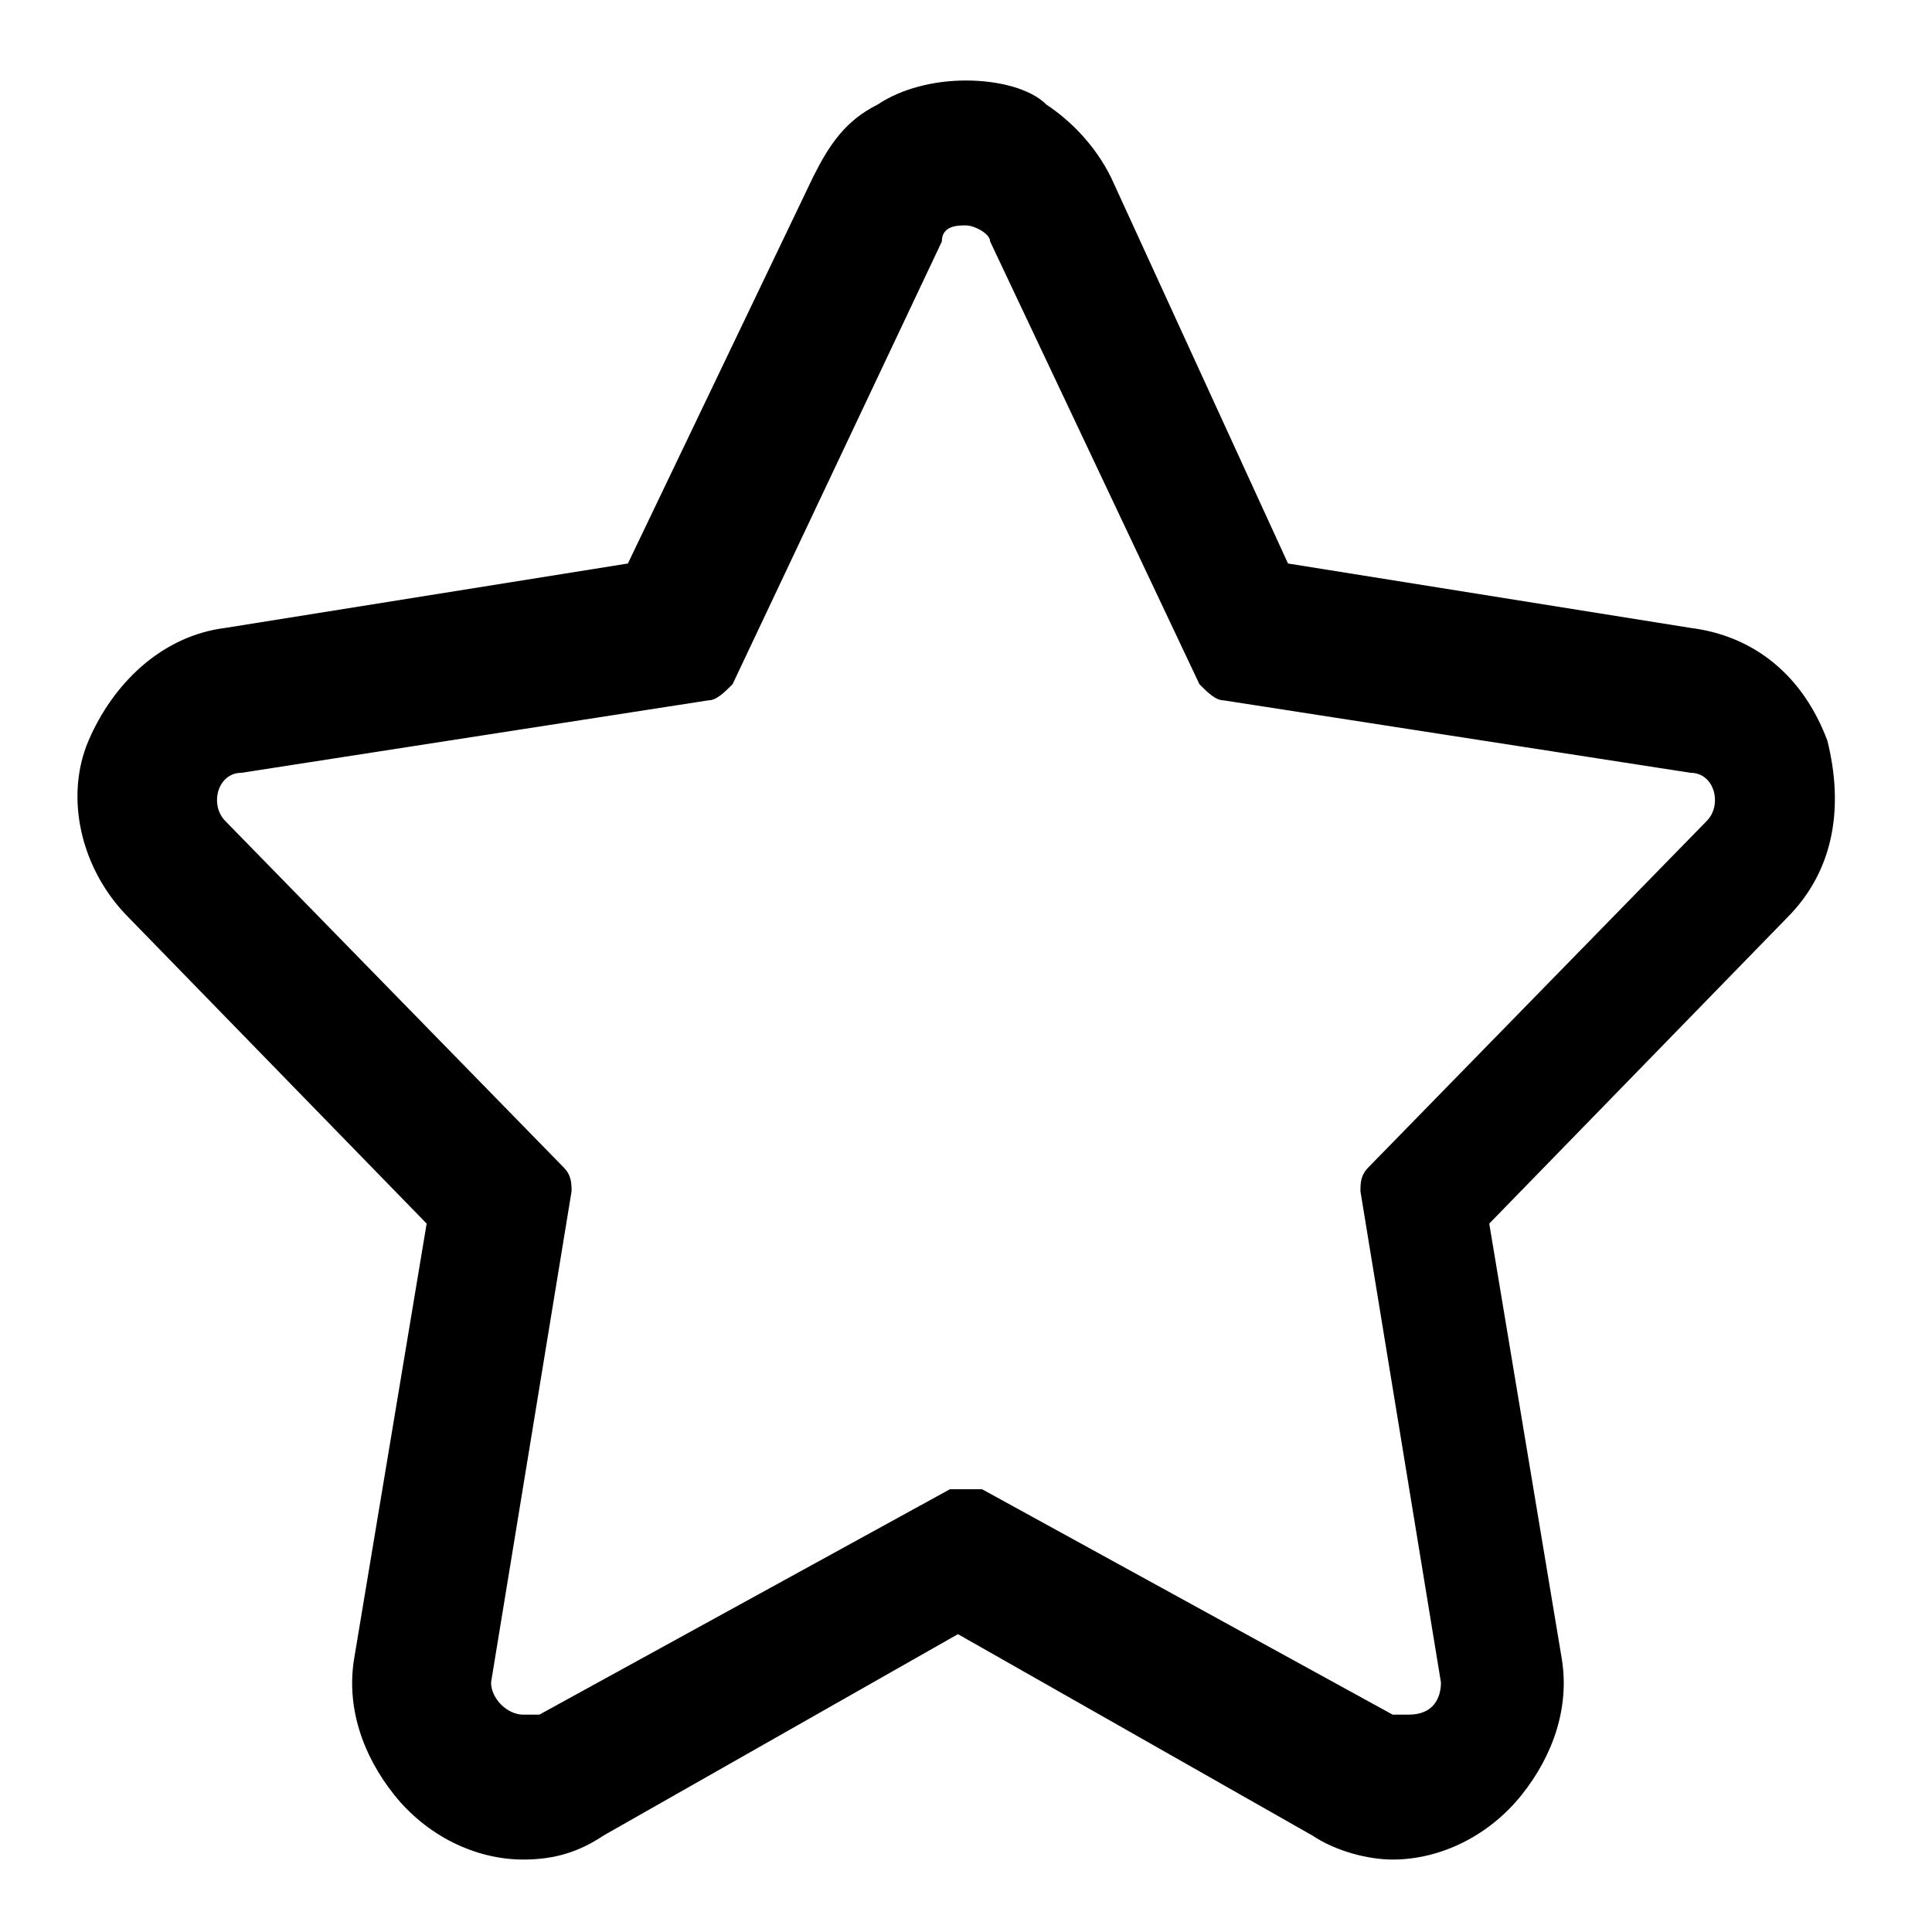
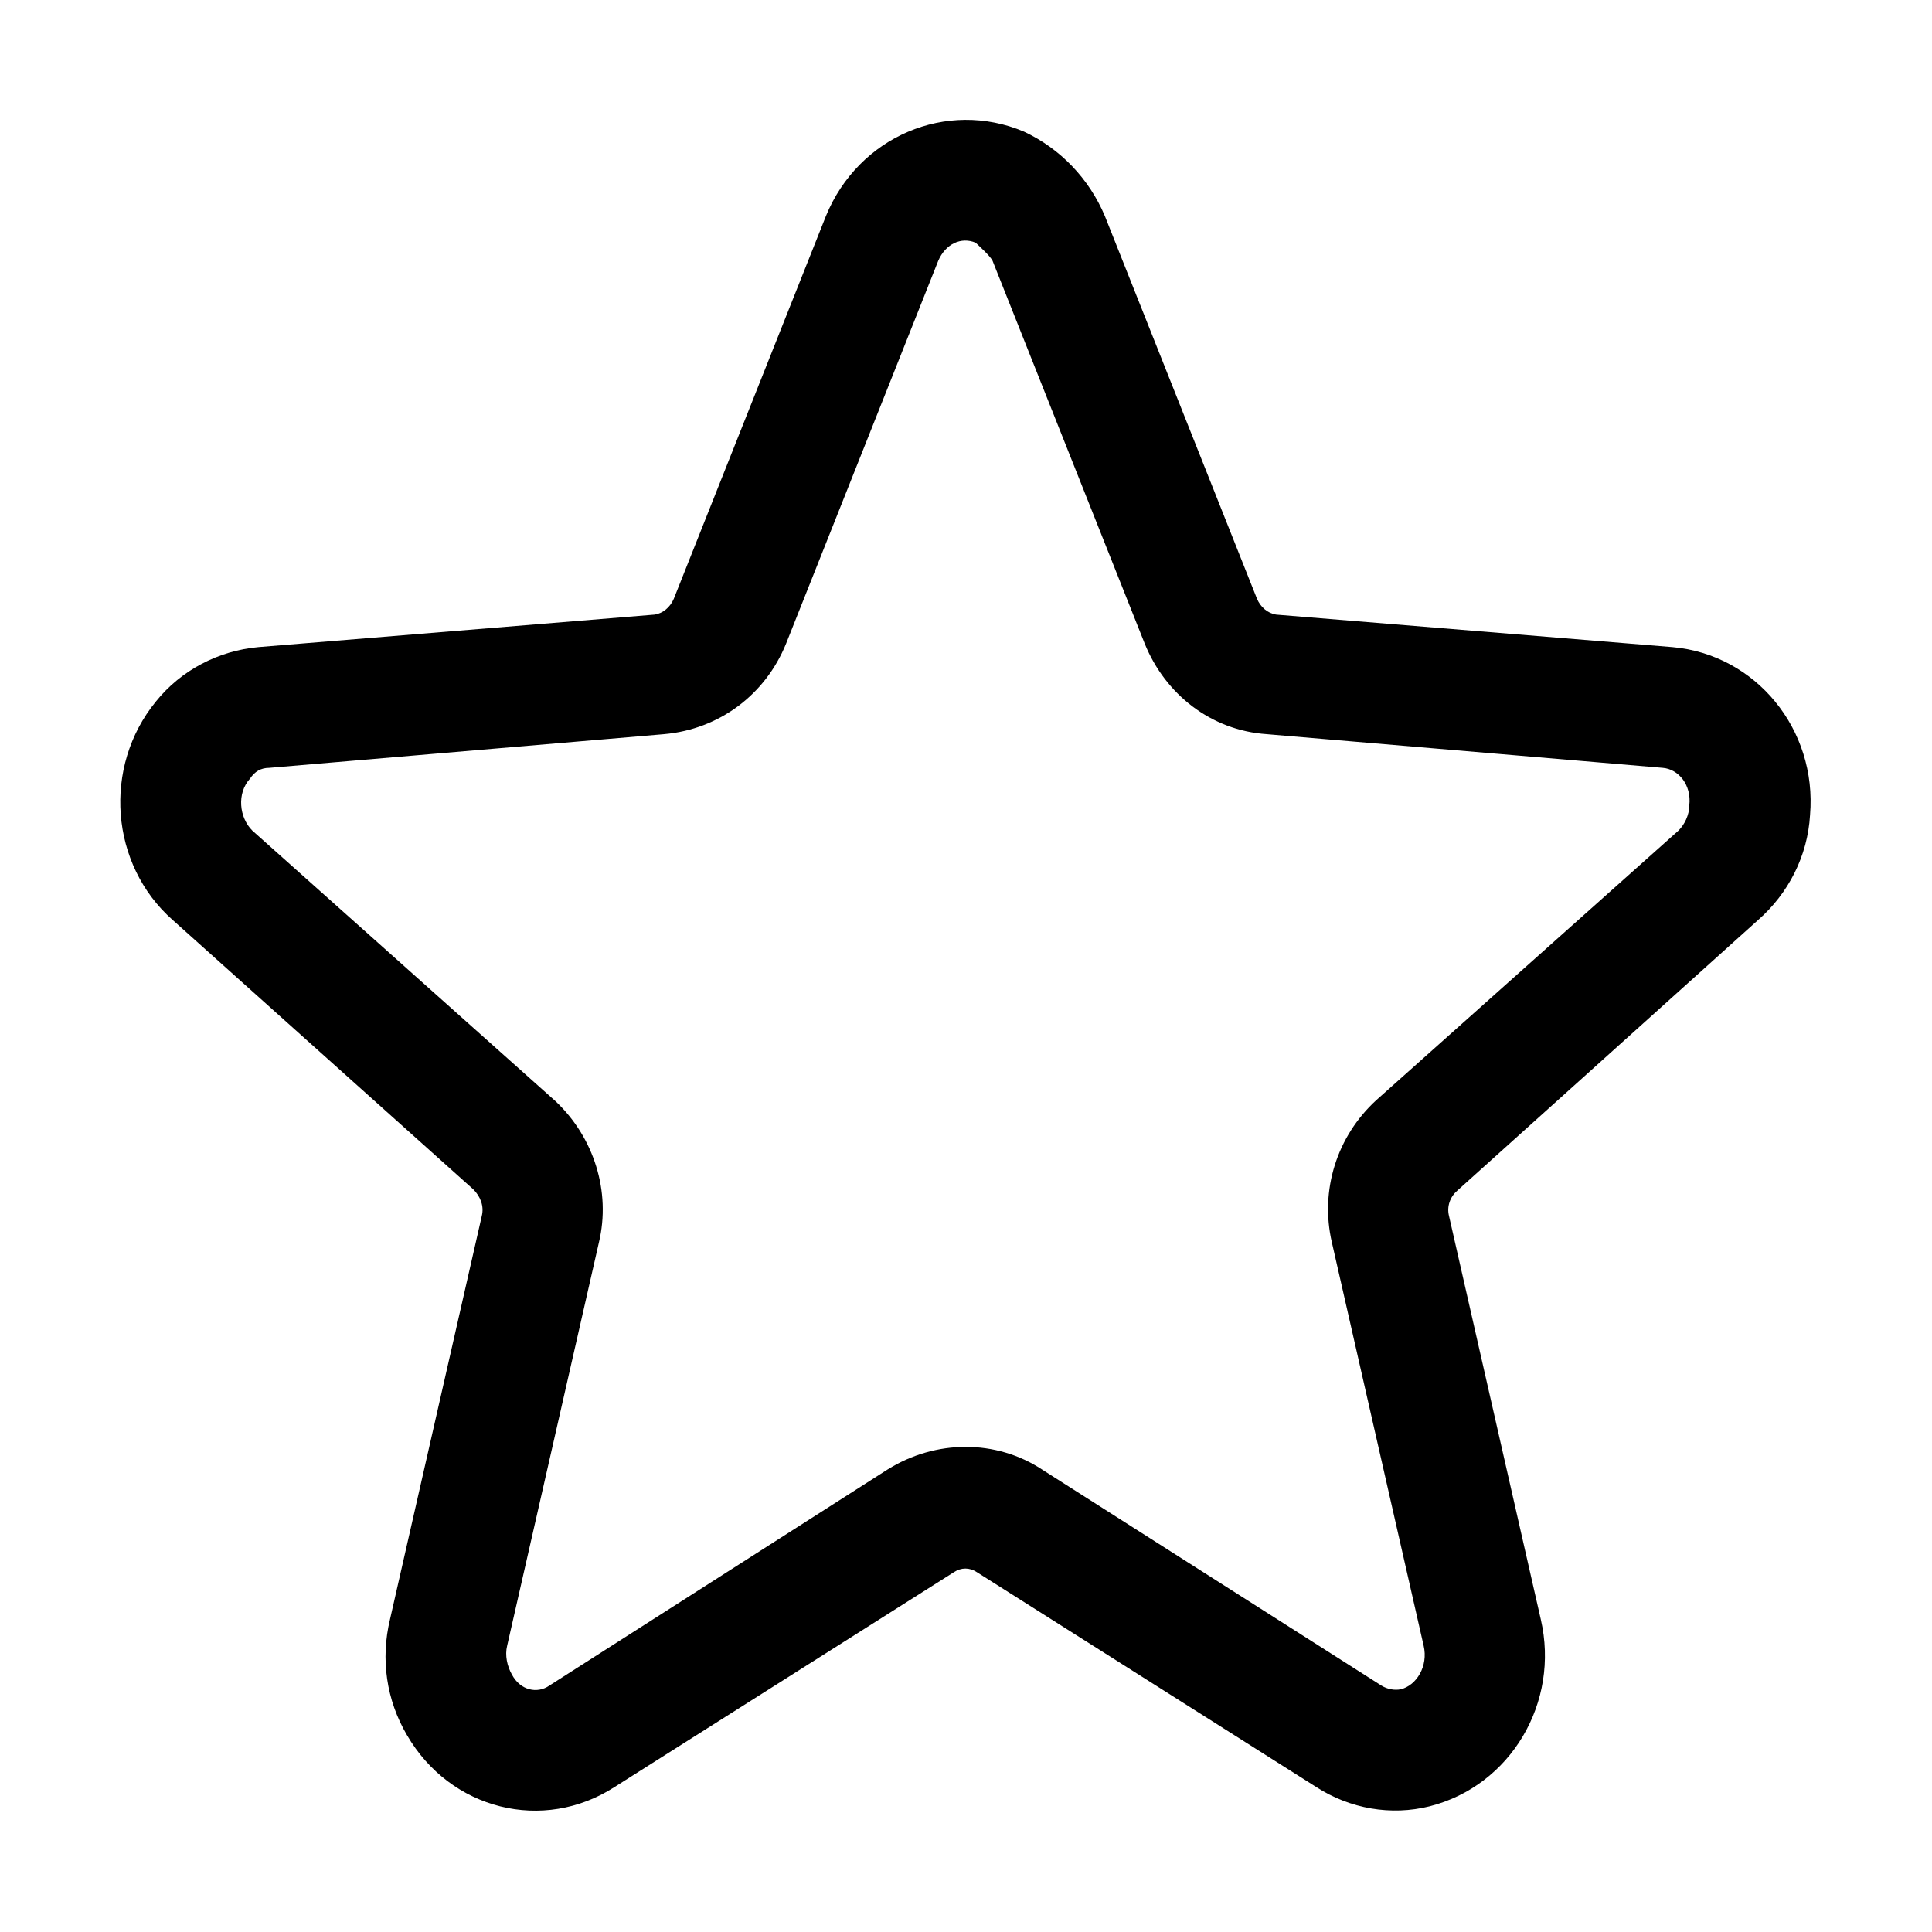
- <svg xmlns="http://www.w3.org/2000/svg" version="1.1" id="Layer_1" x="0px" y="0px" viewBox="0 0 24 24" xml:space="preserve">
-   <g id="Icon">
-     <g id="_x36_.21版本" transform="translate(-829, -1565)">
-       <g id="网站通用图标" transform="translate(100, 1221)">
-         <g id="star-o" transform="translate(728, 343)">
-           <path id="Shape" class="st0" d="M13,3.8c0.1,0,0.3,0.1,0.3,0.2l2.6,5.5c0.1,0.1,0.2,0.2,0.3,0.2l5.8,0.9c0.3,0,0.4,0.4,0.2,0.6      l-4.2,4.3c-0.1,0.1-0.1,0.2-0.1,0.3l1,6.1c0,0.2-0.1,0.4-0.4,0.4c-0.1,0-0.1,0-0.2,0l-5.1-2.8c-0.1,0-0.1,0-0.2,0s-0.1,0-0.2,0      l-5.1,2.8c-0.1,0-0.1,0-0.2,0c-0.2,0-0.4-0.2-0.4-0.4l1-6.1c0-0.1,0-0.2-0.1-0.3l-4.2-4.3c-0.2-0.2-0.1-0.6,0.2-0.6l5.8-0.9      c0.1,0,0.2-0.1,0.3-0.2L12.7,4C12.7,3.8,12.9,3.8,13,3.8z M13,2c-0.4,0-0.8,0.1-1.1,0.3c-0.4,0.2-0.6,0.5-0.8,0.9L8.8,8l-5,0.8      C3,8.9,2.4,9.5,2.1,10.2S2,11.8,2.6,12.4l3.7,3.8l-0.9,5.4c-0.1,0.6,0.1,1.2,0.5,1.7c0.4,0.5,1,0.8,1.6,0.8c0.4,0,0.7-0.1,1-0.3      l4.4-2.5l4.4,2.5c0.3,0.2,0.7,0.3,1,0.3c0.6,0,1.2-0.3,1.6-0.8c0.4-0.5,0.6-1.1,0.5-1.7l-0.9-5.4l3.7-3.8      c0.6-0.6,0.7-1.4,0.5-2.2c-0.3-0.8-0.9-1.3-1.7-1.4l-5-0.8l-2.2-4.8c-0.2-0.4-0.5-0.7-0.8-0.9C13.8,2.1,13.4,2,13,2z" />
-         </g>
-       </g>
-     </g>
+ <svg xmlns="http://www.w3.org/2000/svg" viewBox="0 0 16 16">
+   <defs fill="none" />
+   <g>
+     <path id="路径" d="M8.48 1.09C8.78 1.23 9.02 1.48 9.15 1.789L10.41 4.959C10.44 5.029 10.5 5.08 10.57 5.09L13.85 5.359C14.54 5.42 15.05 6.039 14.99 6.75C14.97 7.09 14.81 7.4 14.56 7.619L12.07 9.859C12.01 9.91 11.98 9.99 12 10.07L12.76 13.41C12.92 14.1 12.51 14.789 11.84 14.959C11.52 15.039 11.18 14.98 10.9 14.799L8.09 13.02C8.03 12.98 7.96 12.98 7.9 13.02L5.09 14.799C4.5 15.18 3.73 14.99 3.37 14.369C3.2 14.08 3.15 13.74 3.23 13.41L3.99 10.07C4.01 9.99 3.98 9.91 3.92 9.85L1.43 7.619C0.91 7.16 0.85 6.35 1.29 5.811C1.5 5.549 1.81 5.389 2.14 5.359L5.42 5.09C5.49 5.08 5.55 5.029 5.58 4.959L6.84 1.789C7.11 1.129 7.84 0.82 8.48 1.09ZM7.77 2.16C7.83 2.02 7.96 1.959 8.08 2.01C8.11 2.039 8.2 2.119 8.22 2.16L9.48 5.33C9.65 5.75 10.03 6.049 10.49 6.08L13.77 6.359C13.9 6.369 14.01 6.5 13.99 6.67C13.99 6.75 13.95 6.83 13.9 6.879L11.4 9.109C11.07 9.41 10.93 9.859 11.03 10.289L11.79 13.629C11.83 13.799 11.73 13.959 11.6 13.99C11.55 14 11.49 13.99 11.44 13.959L8.63 12.17C8.25 11.92 7.75 11.92 7.35 12.17L4.55 13.959C4.45 14.029 4.31 14 4.24 13.869C4.2 13.799 4.18 13.709 4.2 13.629L4.96 10.289C5.06 9.869 4.92 9.42 4.6 9.119L2.09 6.879C1.98 6.77 1.96 6.57 2.07 6.449C2.11 6.389 2.16 6.359 2.23 6.359L5.5 6.08C5.96 6.039 6.34 5.75 6.51 5.33L7.77 2.16Z" clip-rule="evenodd" fill-opacity="1" fill-rule="evenodd" />
  </g>
</svg>
